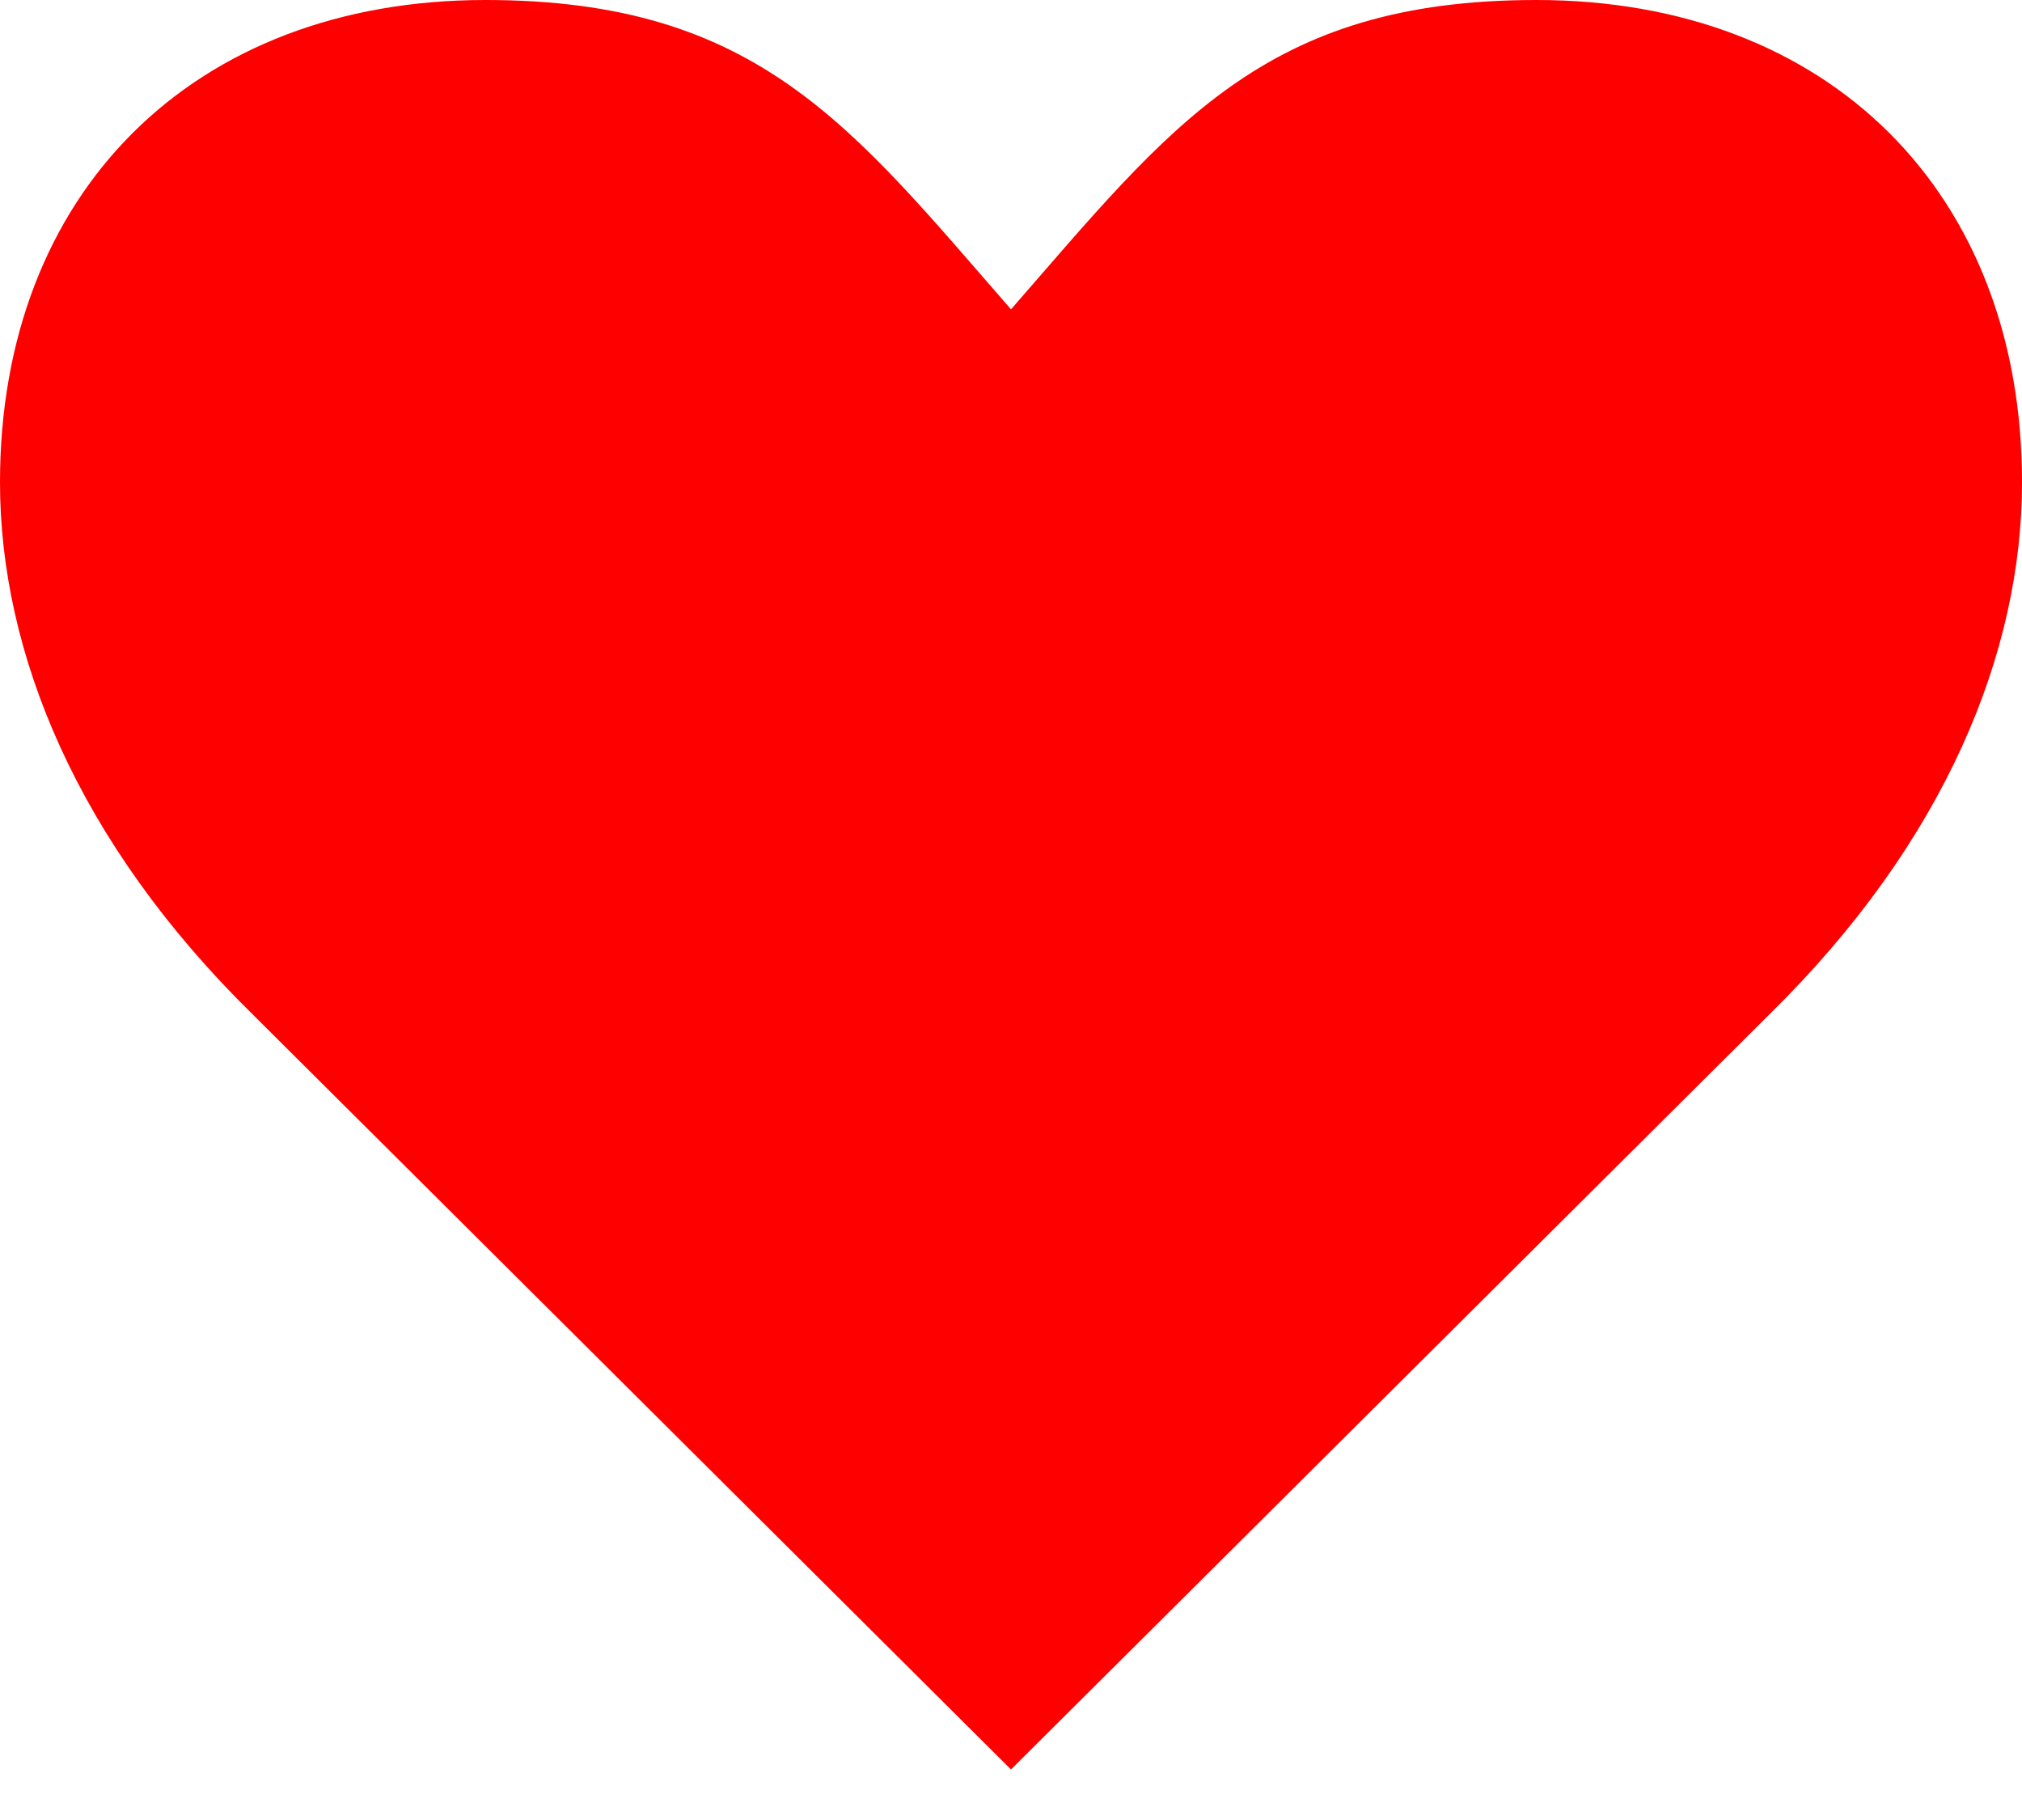
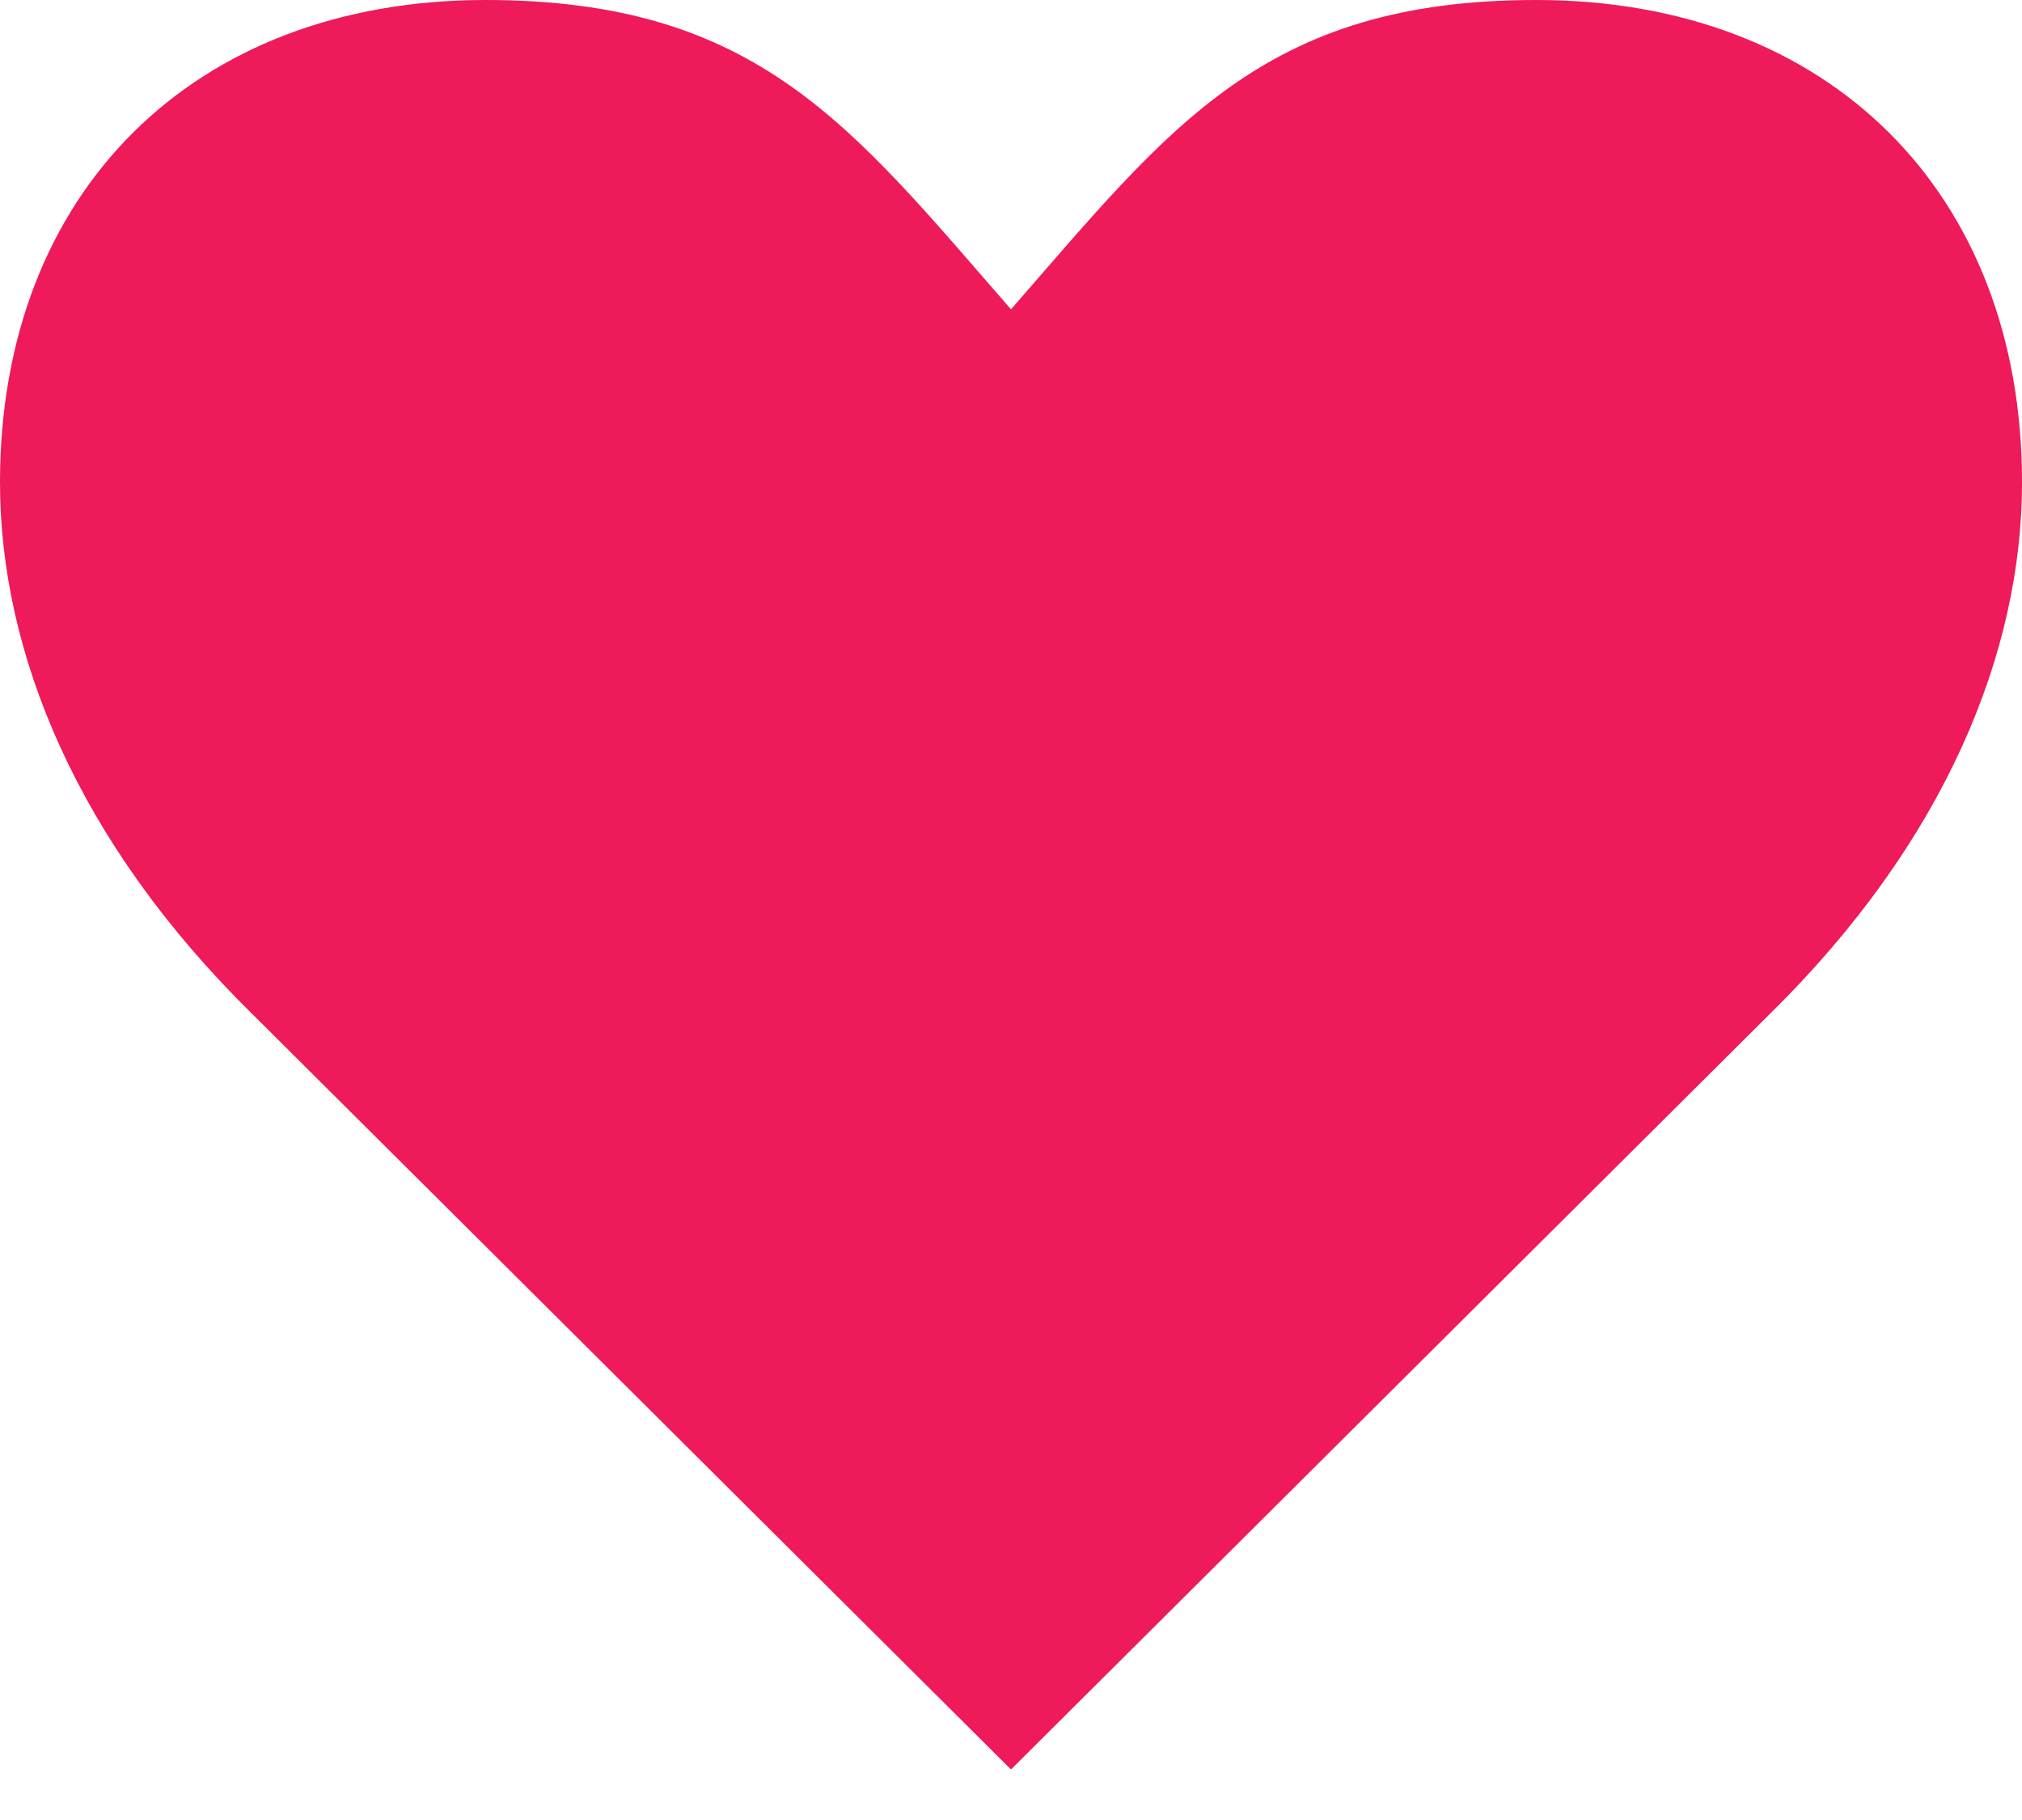
<svg xmlns="http://www.w3.org/2000/svg" version="1.1" x="0px" y="0px" viewBox="-12.058 0.441 100 90" enable-background="new -12.058 0.441 100 87.501" xml:space="preserve">
-   <path d="M0.441,50.606c-8.714-8.552-12.499-17.927-12.499-26.316c0-14.308,9.541-23.849,24.011-23.849  c13.484,0,18.096,6.252,25.989,15.297C45.836,6.693,50.44,0.441,63.925,0.441c14.477,0,24.018,9.541,24.018,23.849  c0,8.389-3.784,17.765-12.498,26.316L37.942,87.942L0.441,50.606z" fill="red" />
+   <path d="M0.441,50.606c-8.714-8.552-12.499-17.927-12.499-26.316c0-14.308,9.541-23.849,24.011-23.849  c13.484,0,18.096,6.252,25.989,15.297C45.836,6.693,50.44,0.441,63.925,0.441c14.477,0,24.018,9.541,24.018,23.849  c0,8.389-3.784,17.765-12.498,26.316L37.942,87.942L0.441,50.606z" fill="#EE1A59" />
</svg>
